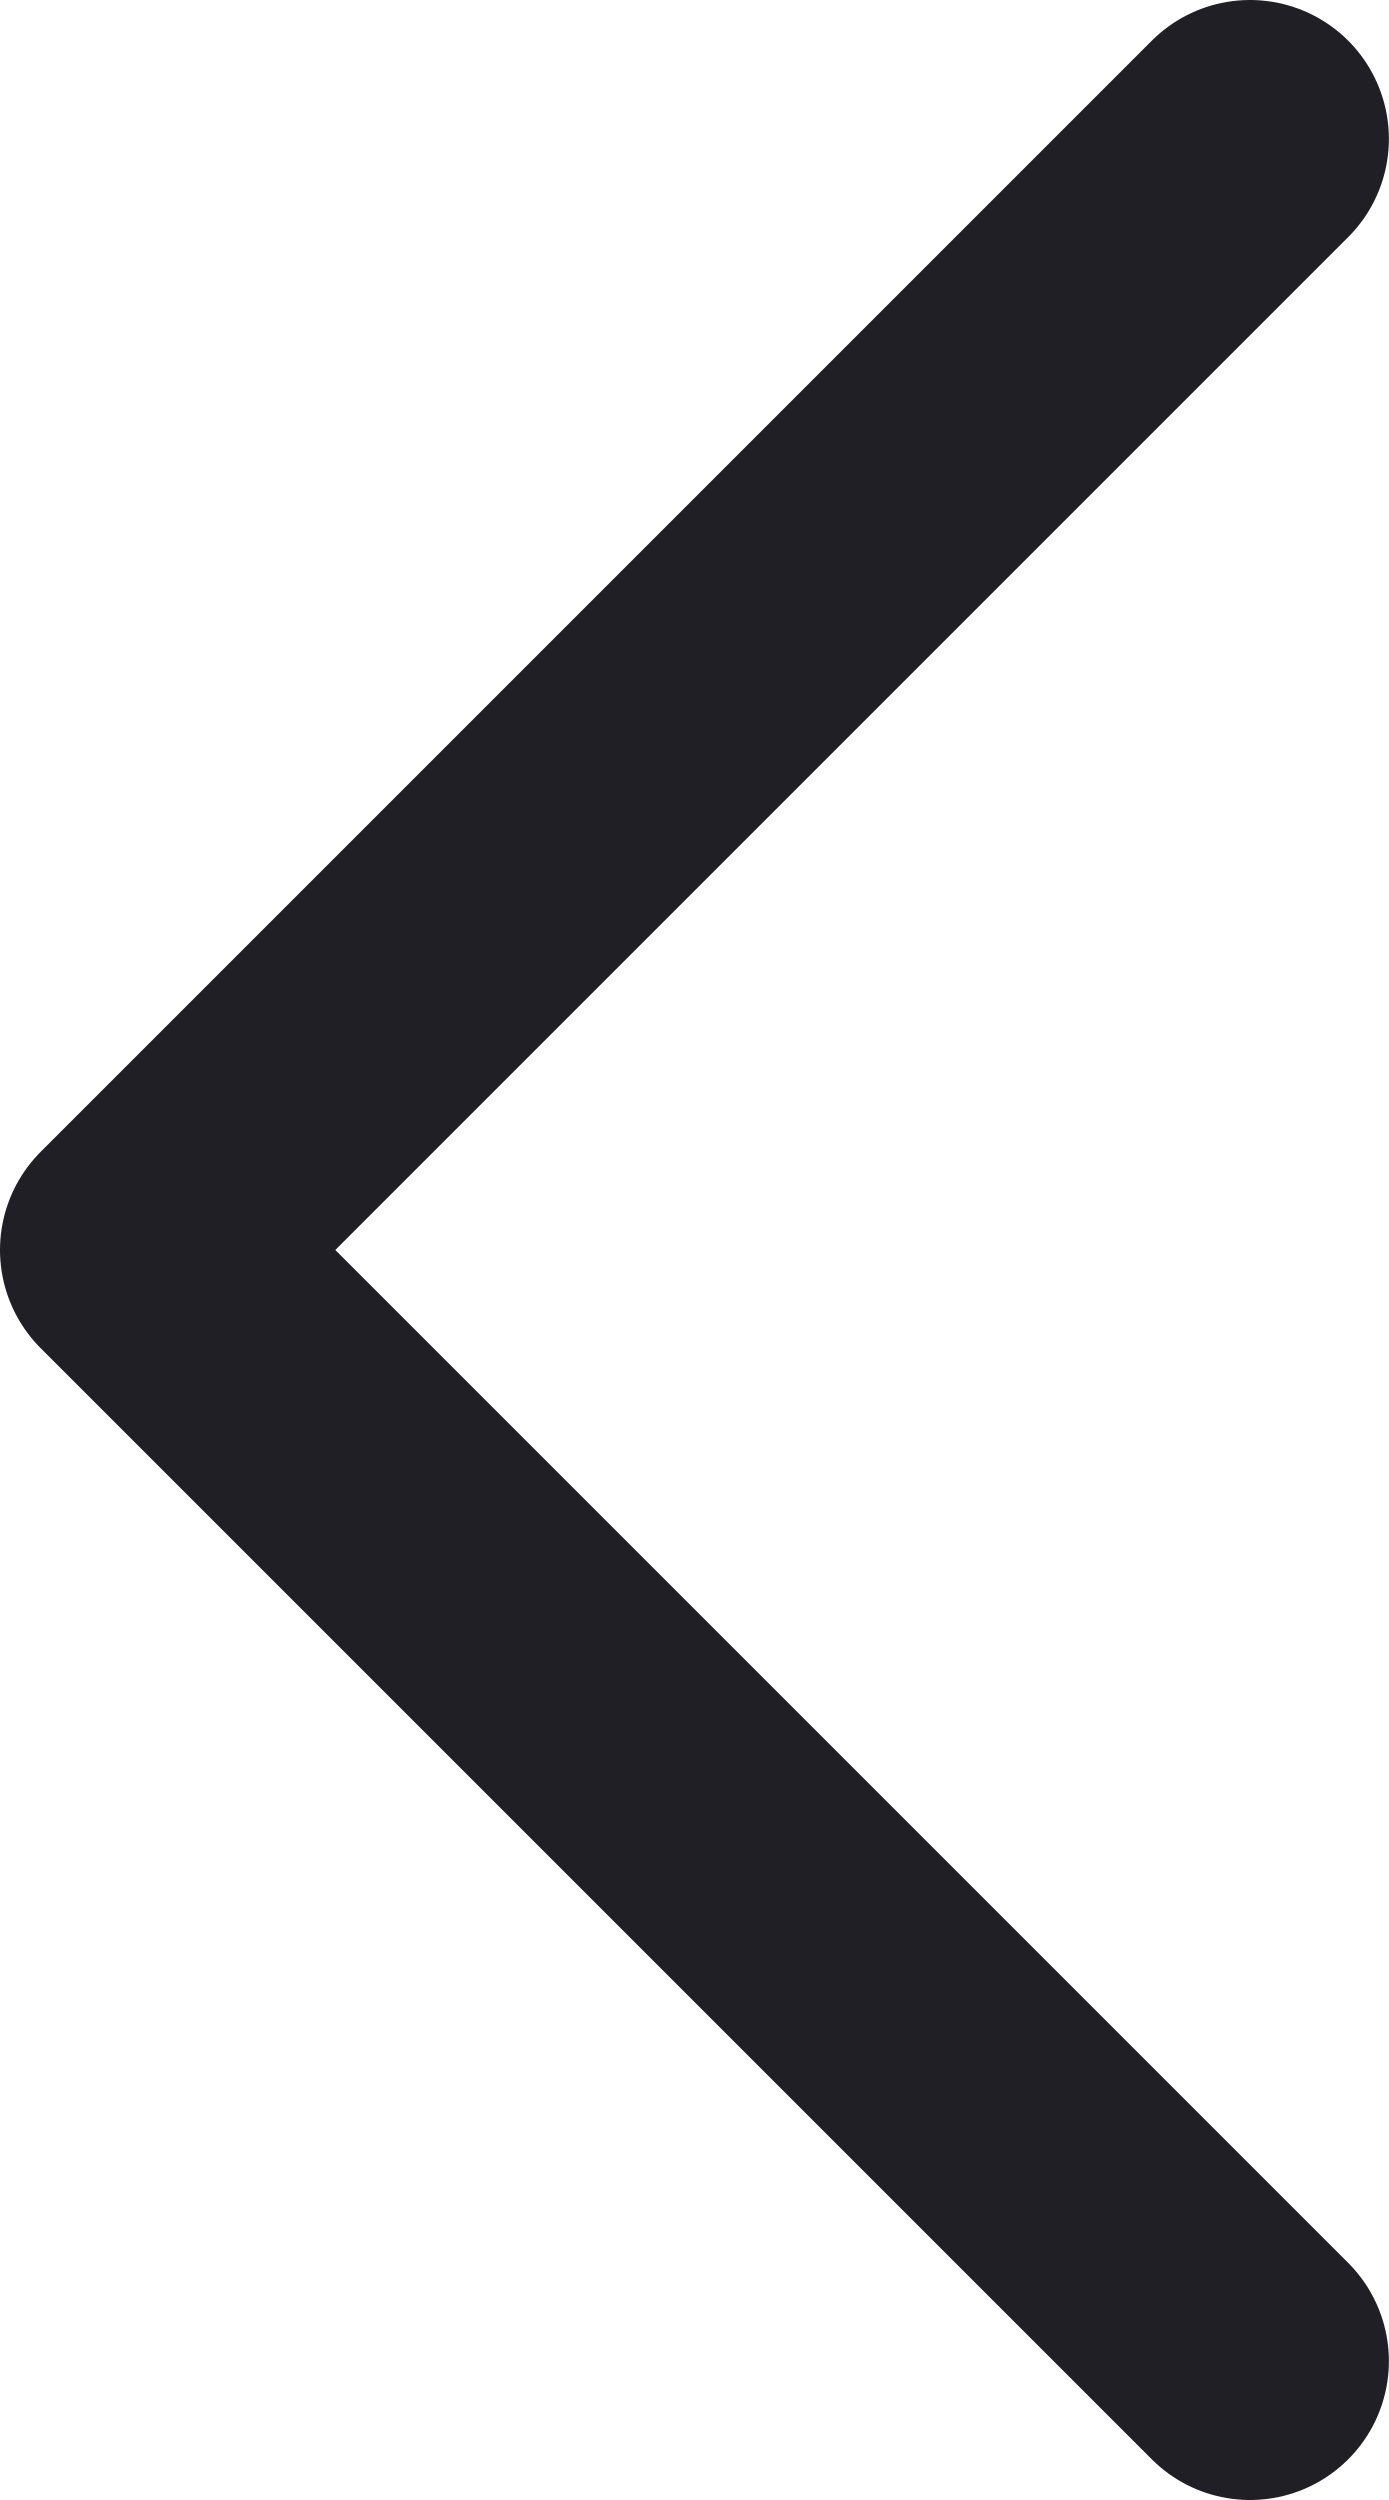
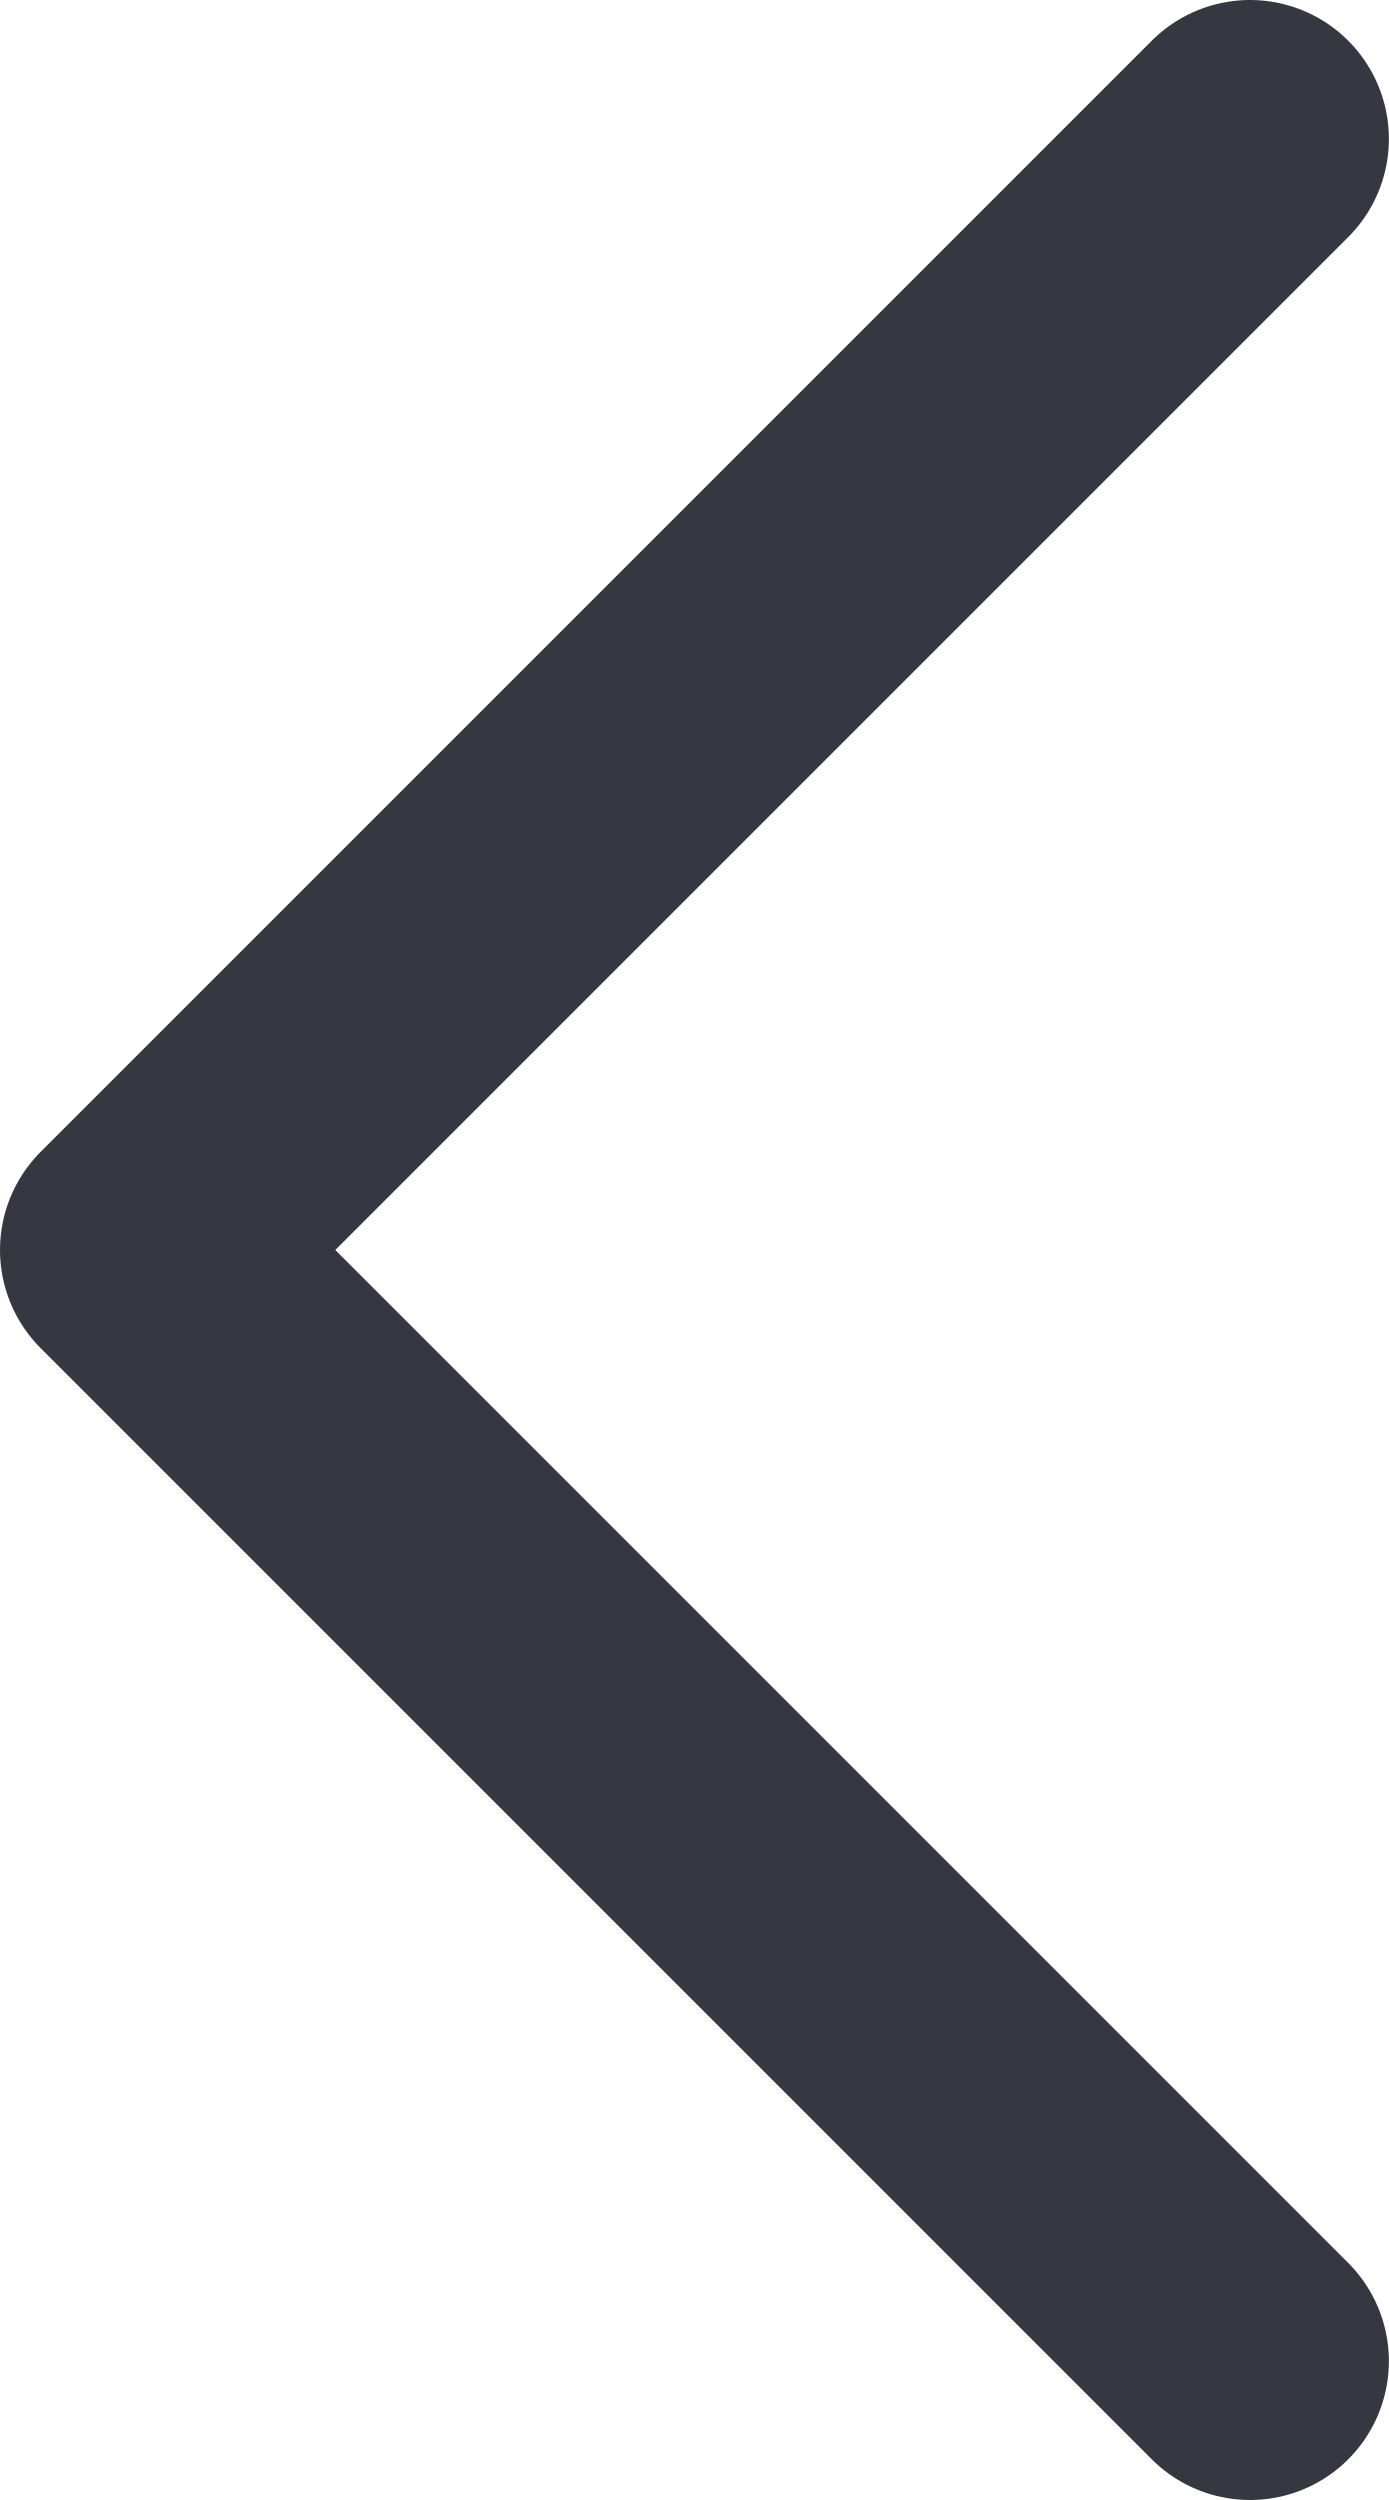
<svg xmlns="http://www.w3.org/2000/svg" version="1.1" id="Layer_1" x="0px" y="0px" viewBox="0 0 10 18" style="enable-background:new 0 0 10 18;" xml:space="preserve">
  <style type="text/css">
- 	.st0{fill:none;stroke:#1F1F25;stroke-width:2;stroke-linecap:round;stroke-linejoin:round;}
+ 	.st0{fill:none;stroke:#363841;stroke-width:2;stroke-linecap:round;stroke-linejoin:round;}
</style>
  <g id="Page-1">
    <g id="Artboard" transform="translate(-346, -353)">
      <polyline id="Path-2" class="st0" points="355,370 347,362 355,354   " />
    </g>
  </g>
</svg>
